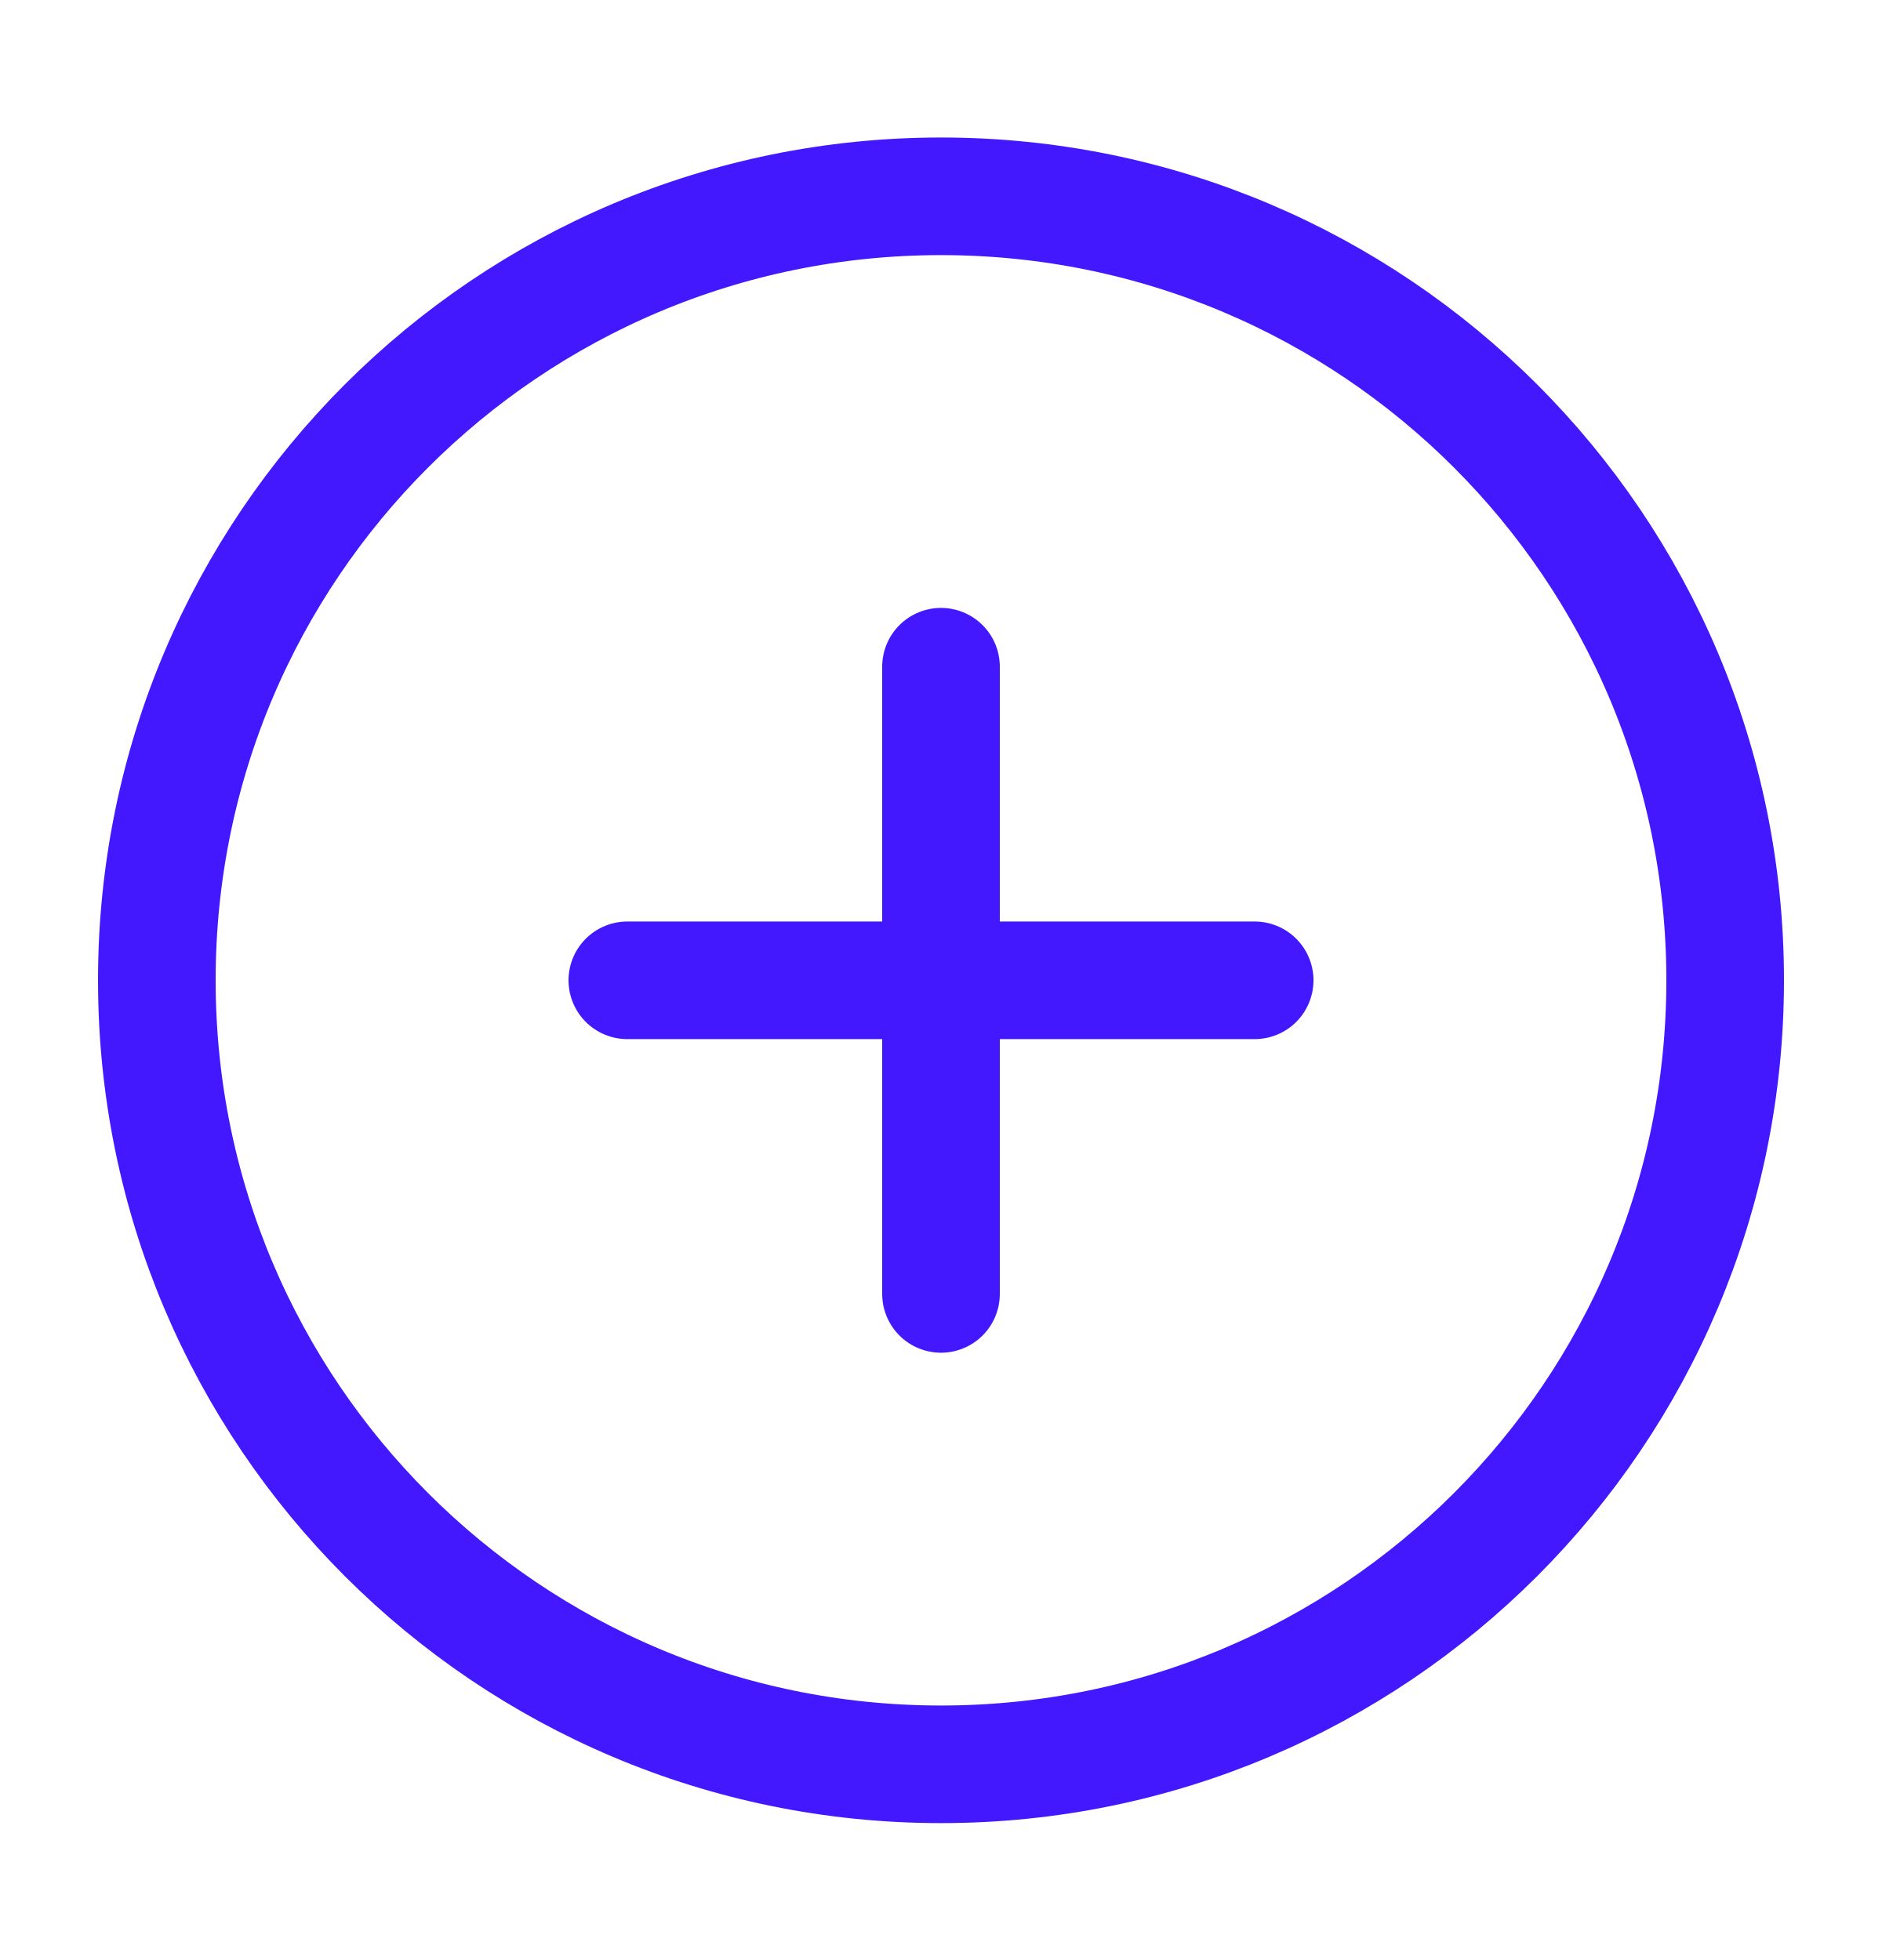
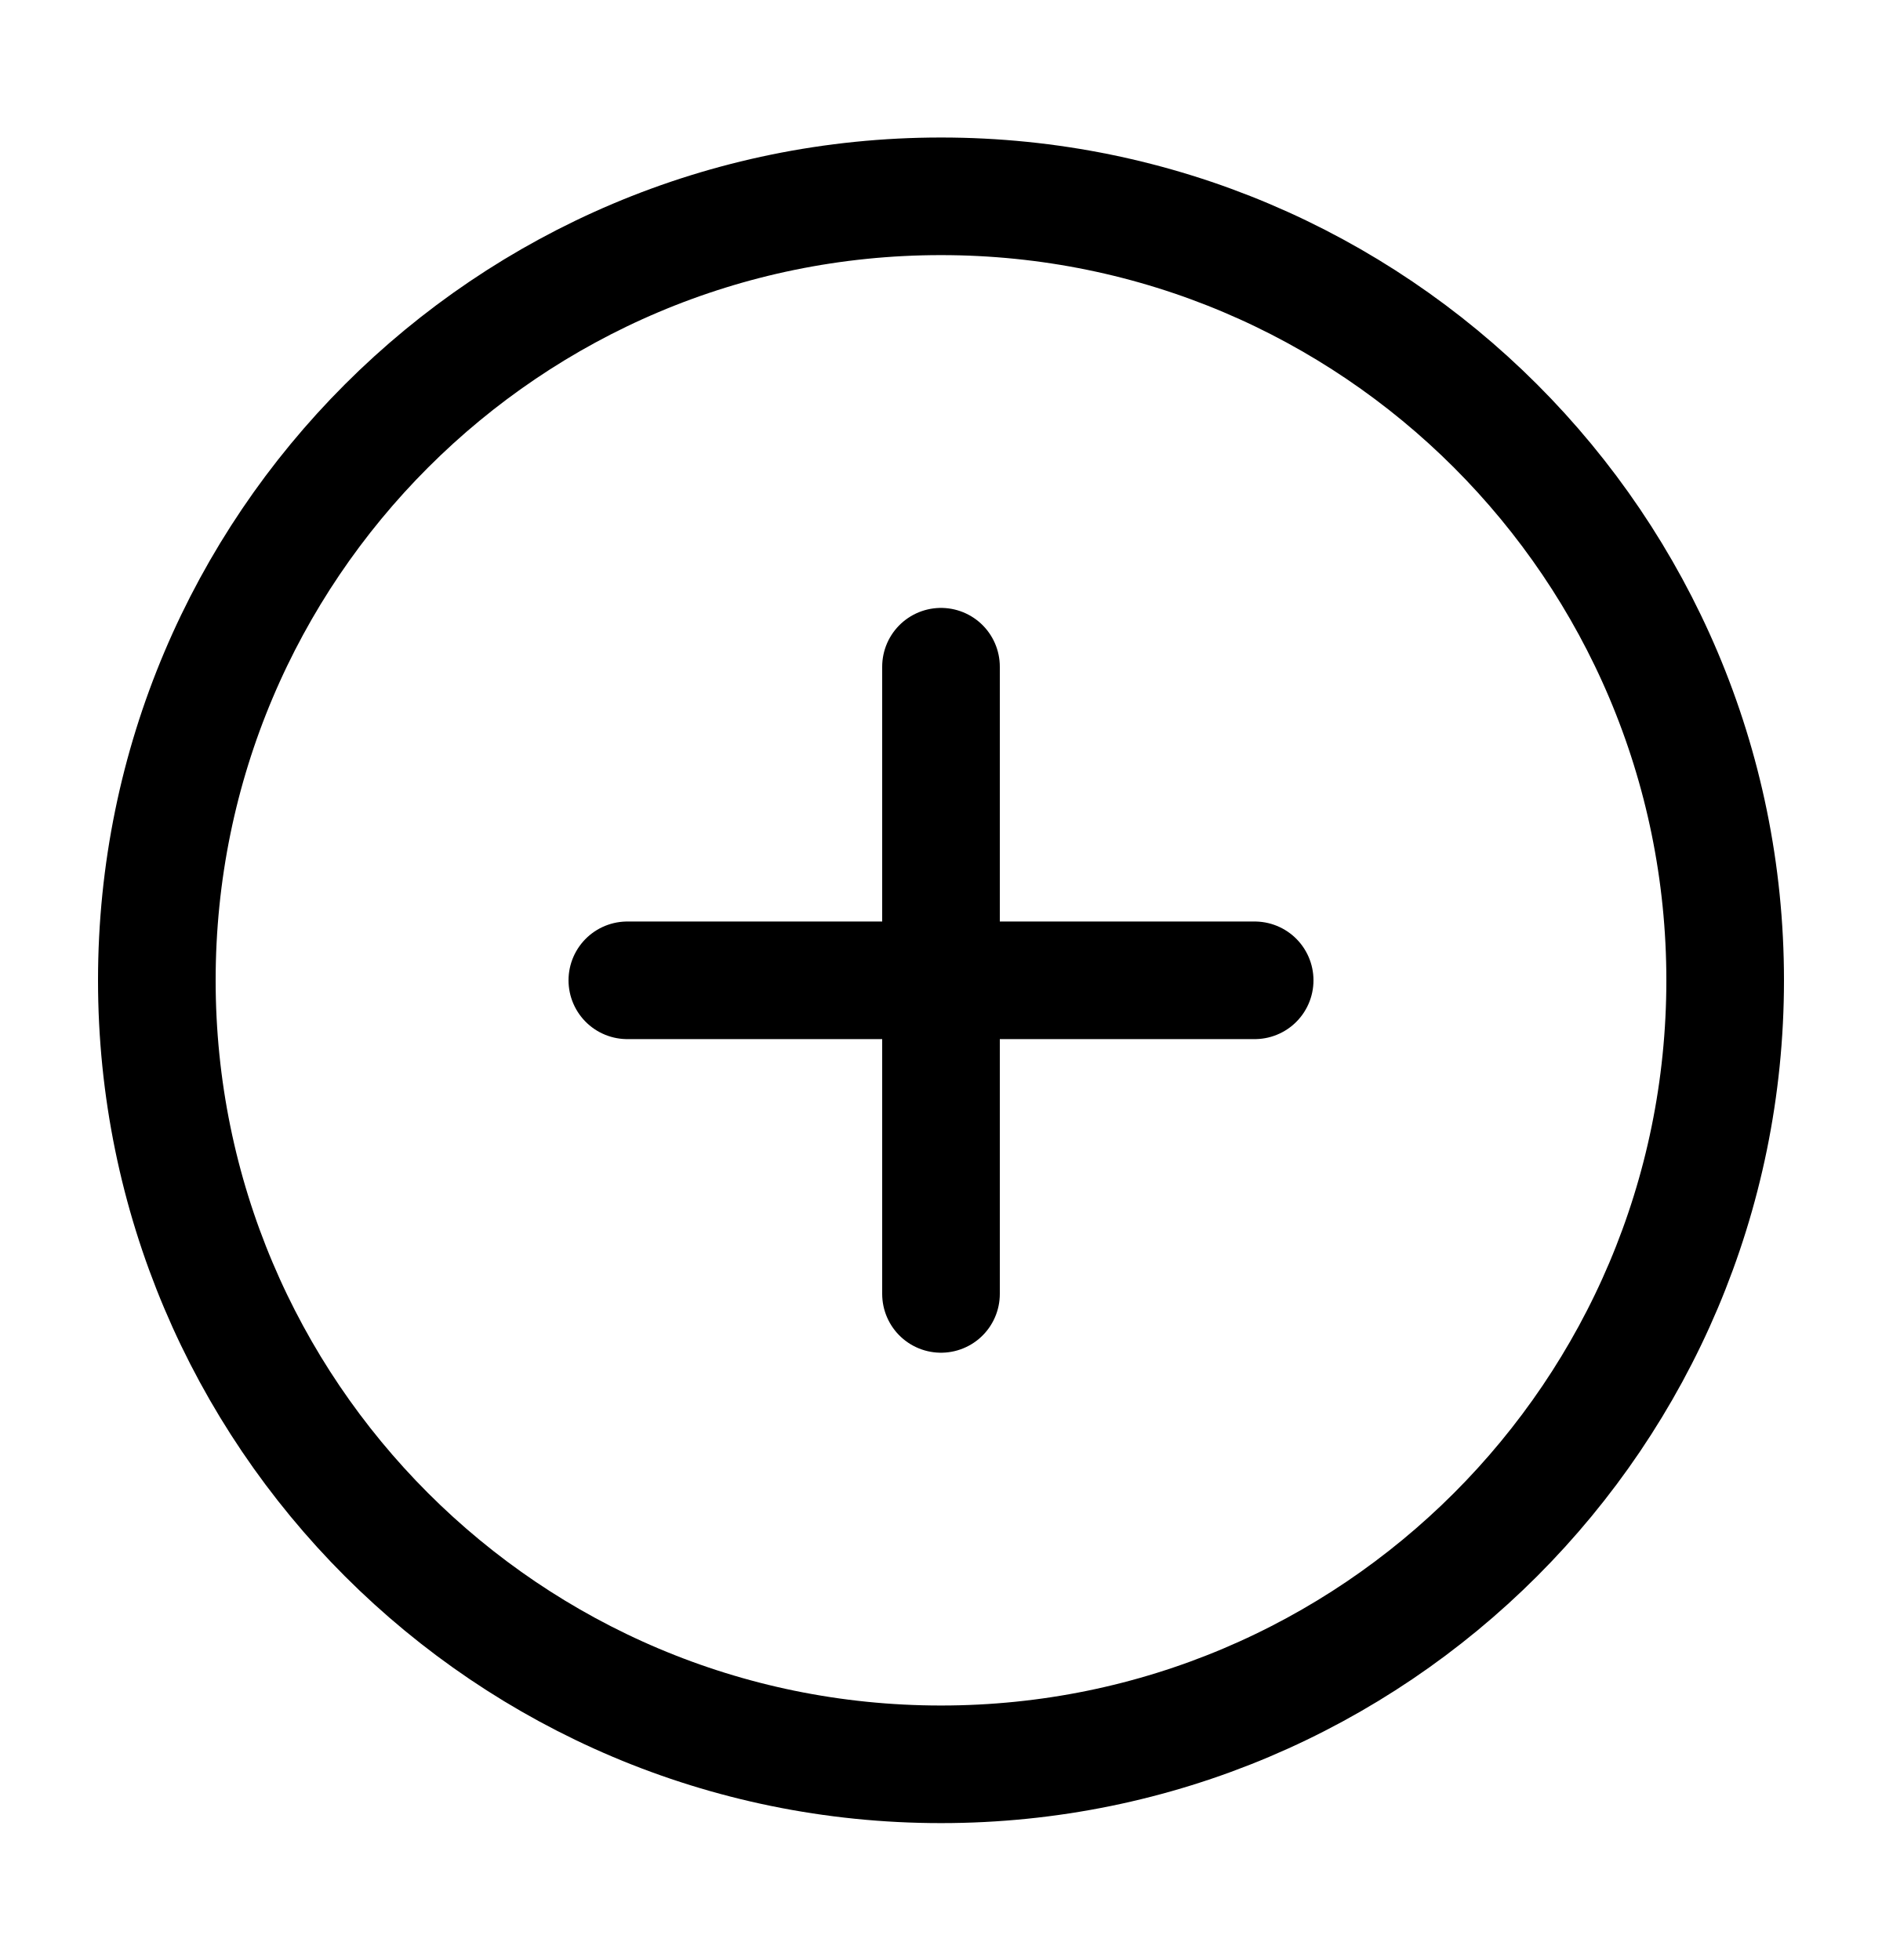
<svg xmlns="http://www.w3.org/2000/svg" width="24" height="25" viewBox="0 0 24 25" fill="none">
-   <path d="M12 22.504C17.523 22.504 22 18.027 22 12.504C22 6.981 17.523 2.504 12 2.504C6.477 2.504 2 6.981 2 12.504C2 18.027 6.477 22.504 12 22.504Z" stroke="#4318FF" stroke-width="1.5" stroke-linecap="round" stroke-linejoin="round" />
-   <path d="M8 12.504H12M16 12.504H12M12 12.504V8.504M12 12.504V16.504" stroke="#4318FF" stroke-width="1.5" stroke-linecap="round" stroke-linejoin="round" />
+   <path d="M12 22.504C17.523 22.504 22 18.027 22 12.504C22 6.981 17.523 2.504 12 2.504C6.477 2.504 2 6.981 2 12.504C2 18.027 6.477 22.504 12 22.504Z" stroke="currentColor" stroke-width="1.5" stroke-linecap="round" stroke-linejoin="round" />
+   <path d="M8 12.504H12M16 12.504H12M12 12.504V8.504M12 12.504V16.504" stroke="currentColor" stroke-width="1.5" stroke-linecap="round" stroke-linejoin="round" />
</svg>
